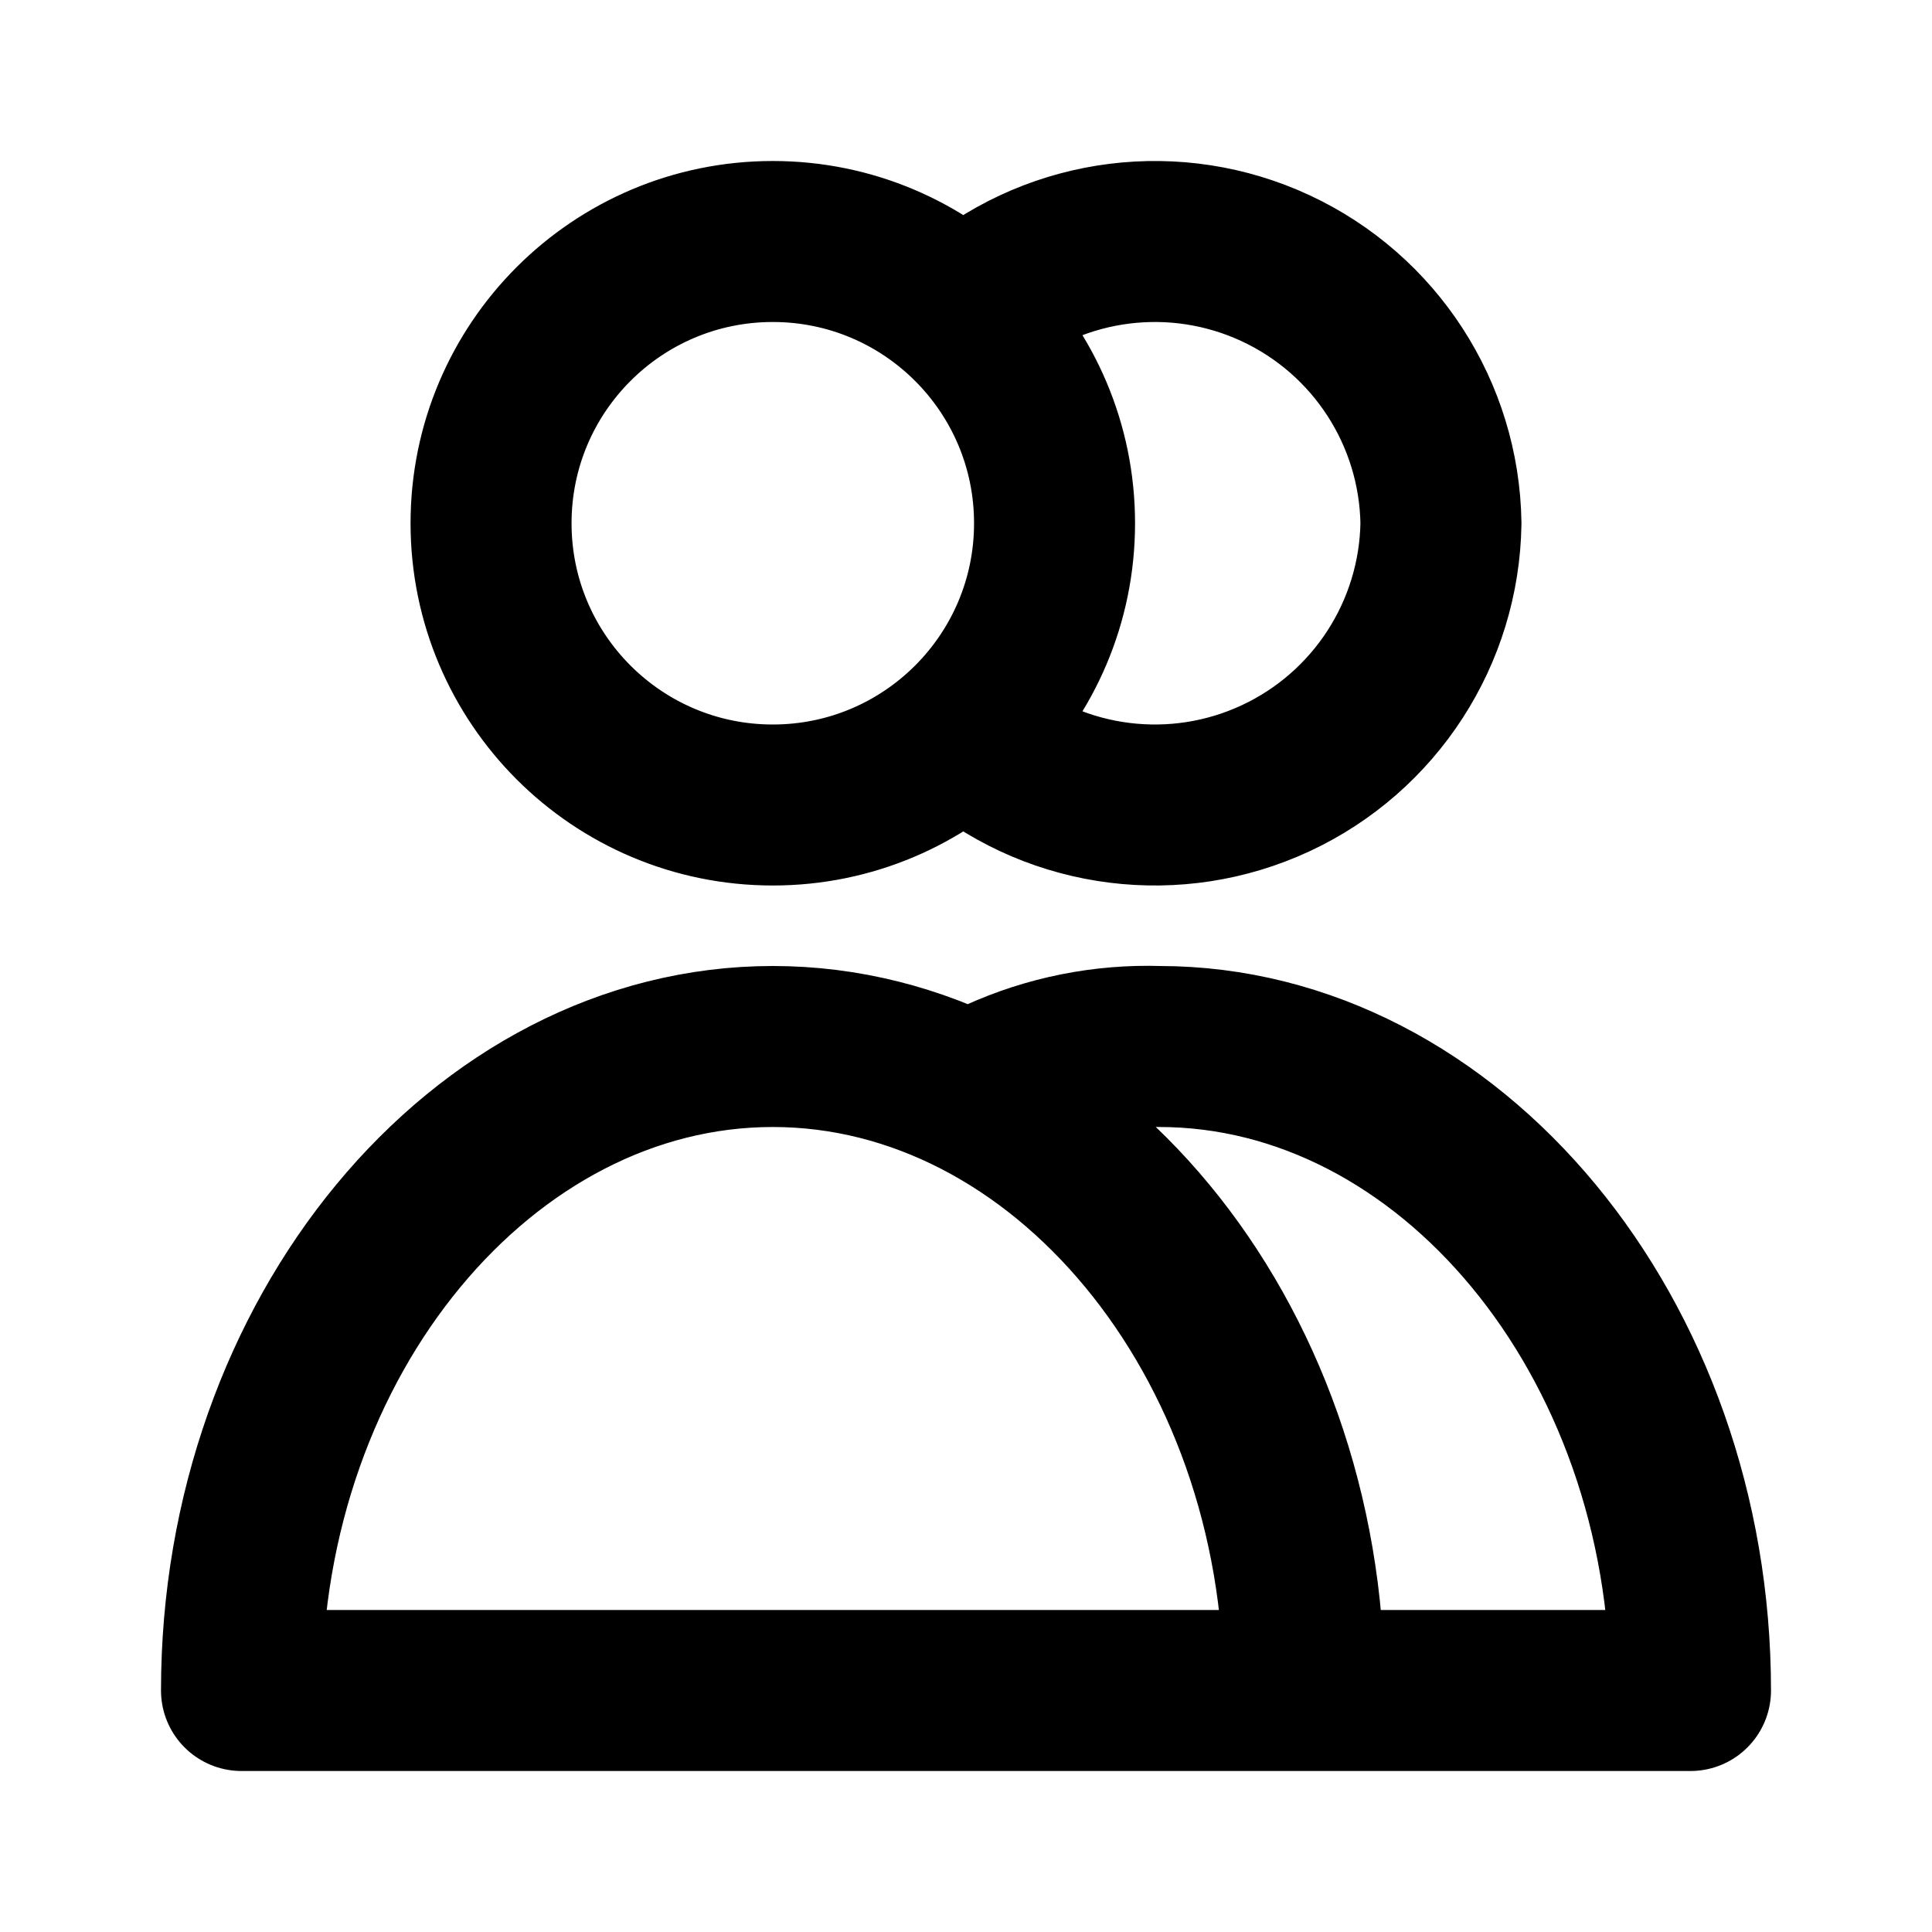
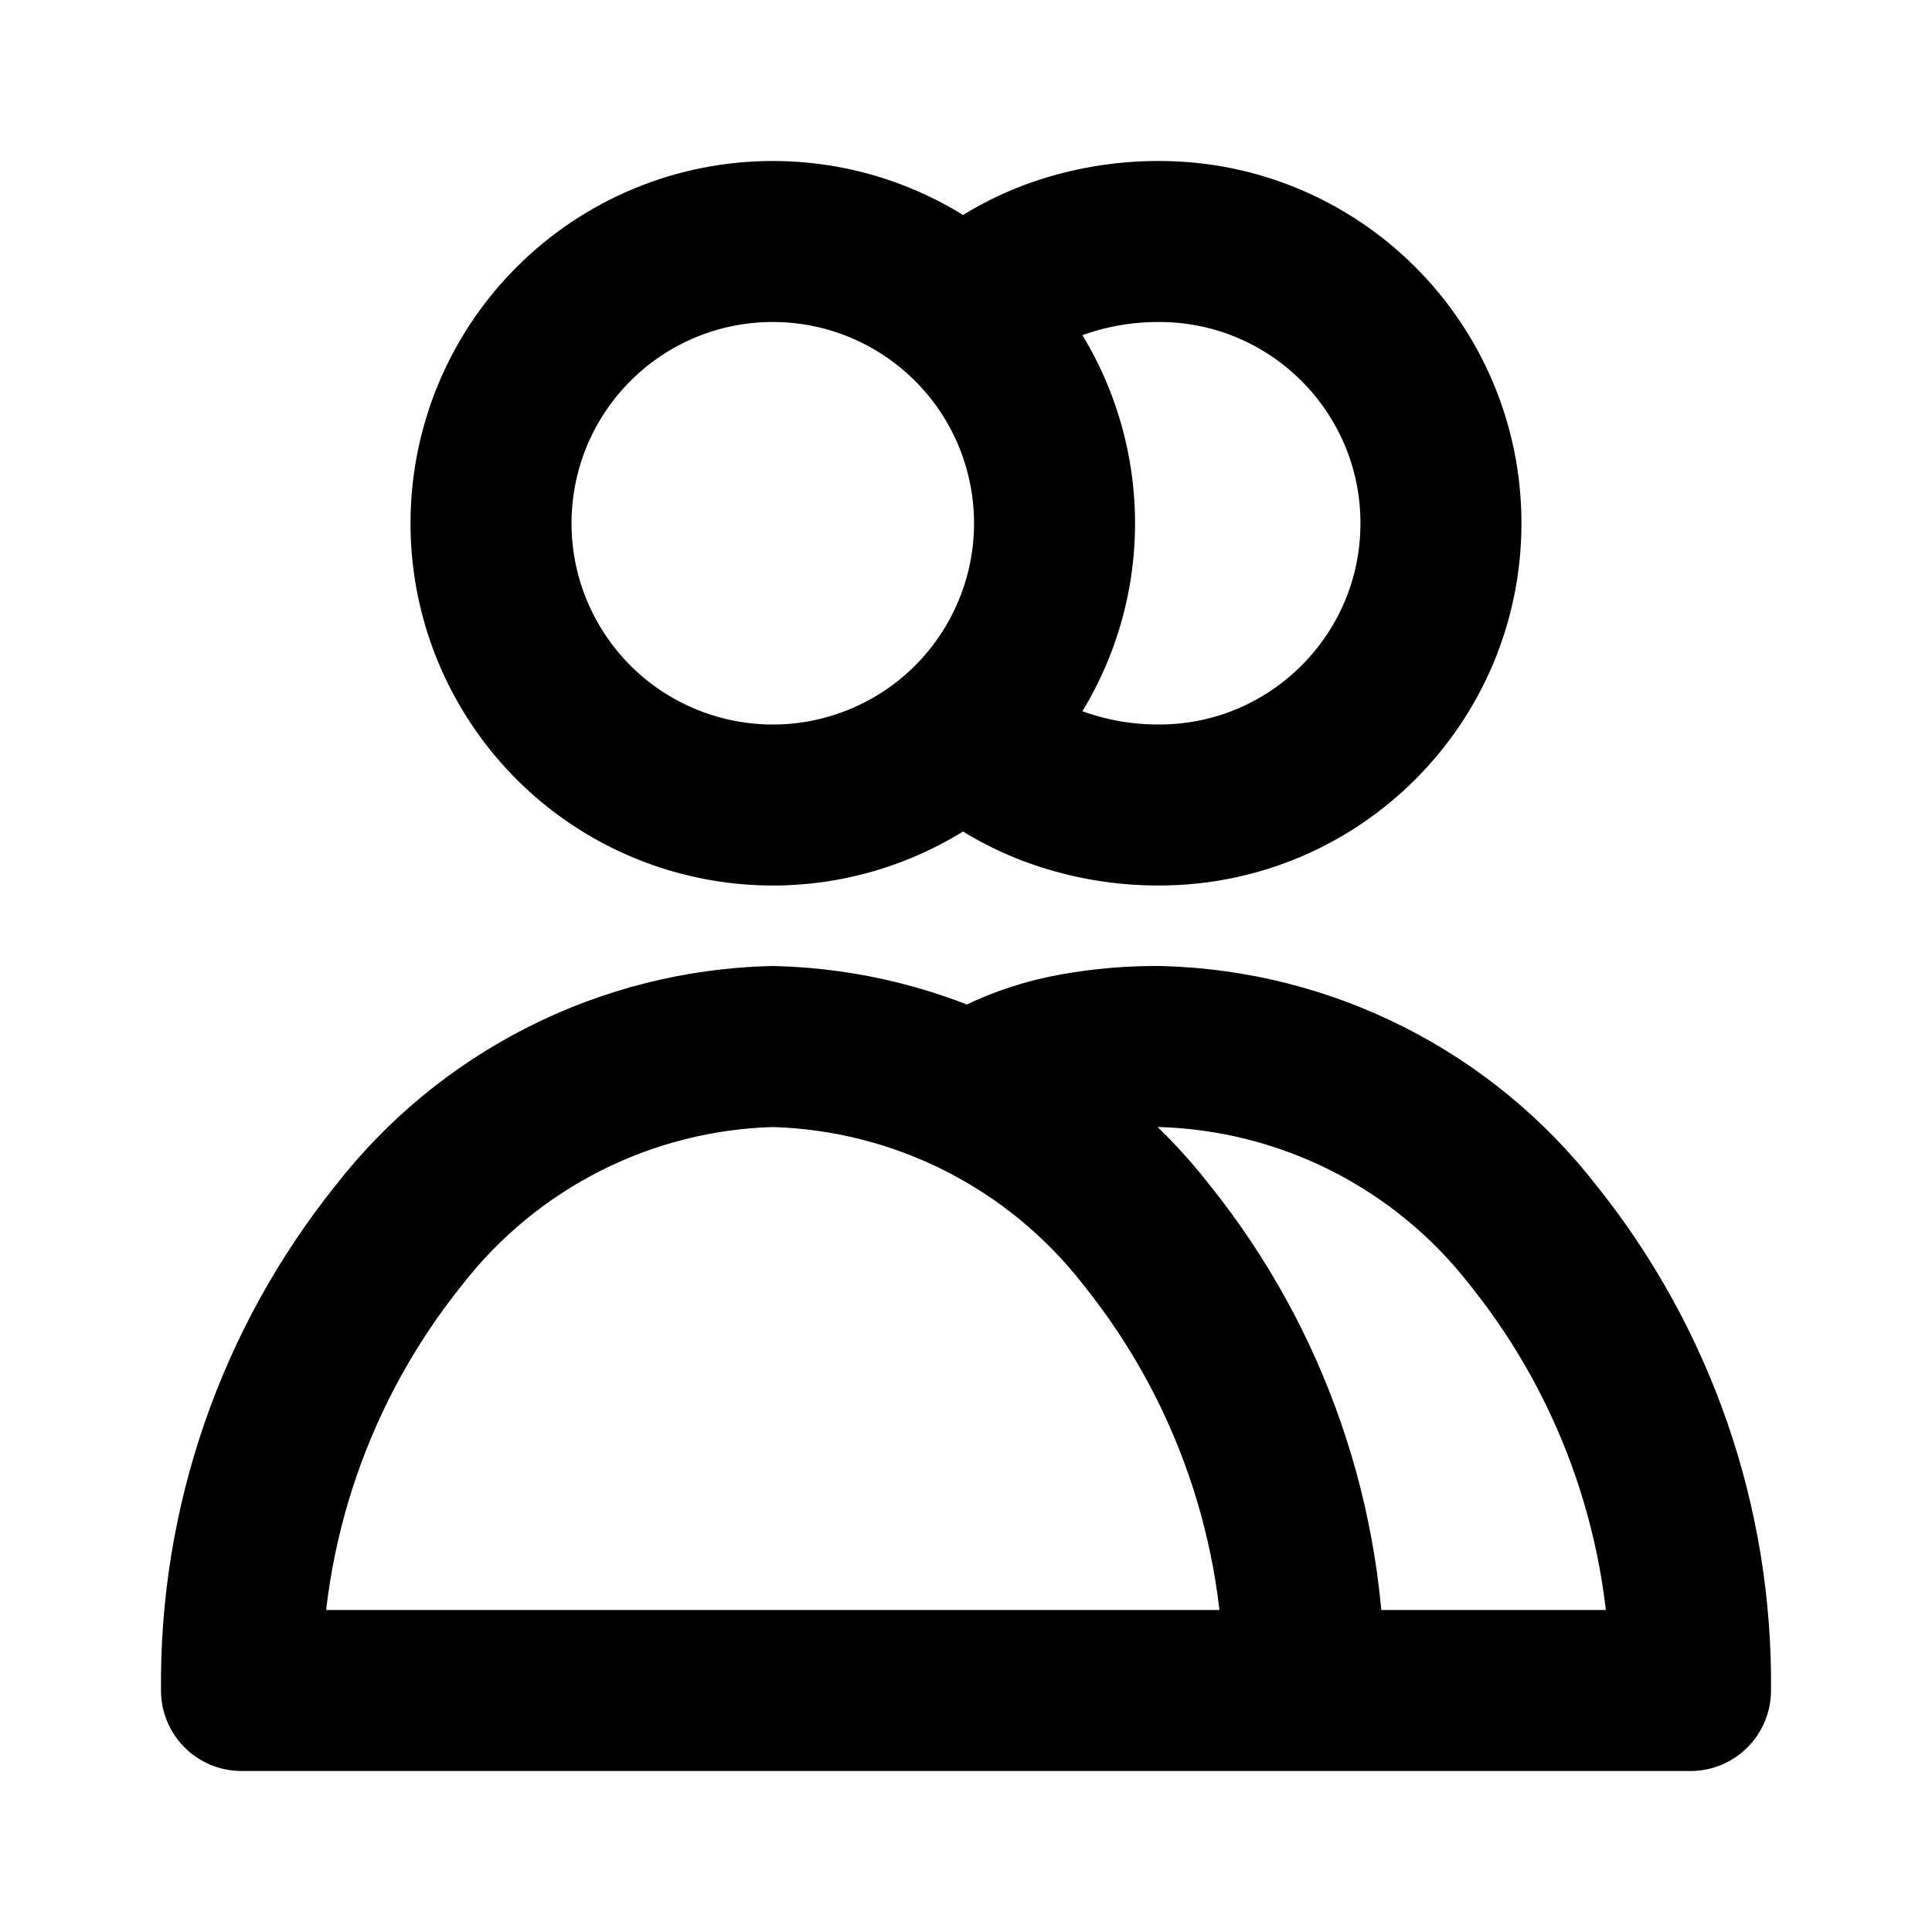
- <svg xmlns="http://www.w3.org/2000/svg" viewBox="0 0 24 24" height="24" width="24" stroke="currentColor">
-   <path d="M12.1,3.8a3.554,3.554,0,0,1,5.8,2.7,3.554,3.554,0,0,1-5.8,2.7M16.2,21H21c0-4.4-3-8-6.6-8a4.477,4.477,0,0,0-2,.4M9.6,3A3.5,3.5,0,1,1,6.1,6.5,3.5,3.5,0,0,1,9.6,3Zm6.6,18c0-4.4-3-8-6.6-8h0C6,13,3,16.6,3,21Z" fill="none" stroke-linecap="round" stroke-linejoin="round" stroke-width="2" />
+ <svg xmlns="http://www.w3.org/2000/svg" viewBox="0 0 24 24" width="24" height="24" stroke="currentColor">
+   <path d="M12.1,3.8a3.4,3.4,0,0,1,1.037-.588A3.786,3.786,0,0,1,14.4,3a3.5,3.5,0,0,1,0,7,3.761,3.761,0,0,1-1.263-.213A3.378,3.378,0,0,1,12.1,9.2M16.2,21H21a8.881,8.881,0,0,0-1.95-5.65A6.074,6.074,0,0,0,14.4,13a5.683,5.683,0,0,0-1.038.088,3.6,3.6,0,0,0-.962.312M9.6,3A3.5,3.5,0,1,1,7.125,4.025,3.493,3.493,0,0,1,9.6,3Zm6.6,18a8.881,8.881,0,0,0-1.95-5.65A6.074,6.074,0,0,0,9.6,13h0a6.074,6.074,0,0,0-4.65,2.35A8.881,8.881,0,0,0,3,21H16.2Z" fill="none" stroke-linecap="round" stroke-linejoin="round" stroke-width="2" />
</svg>
